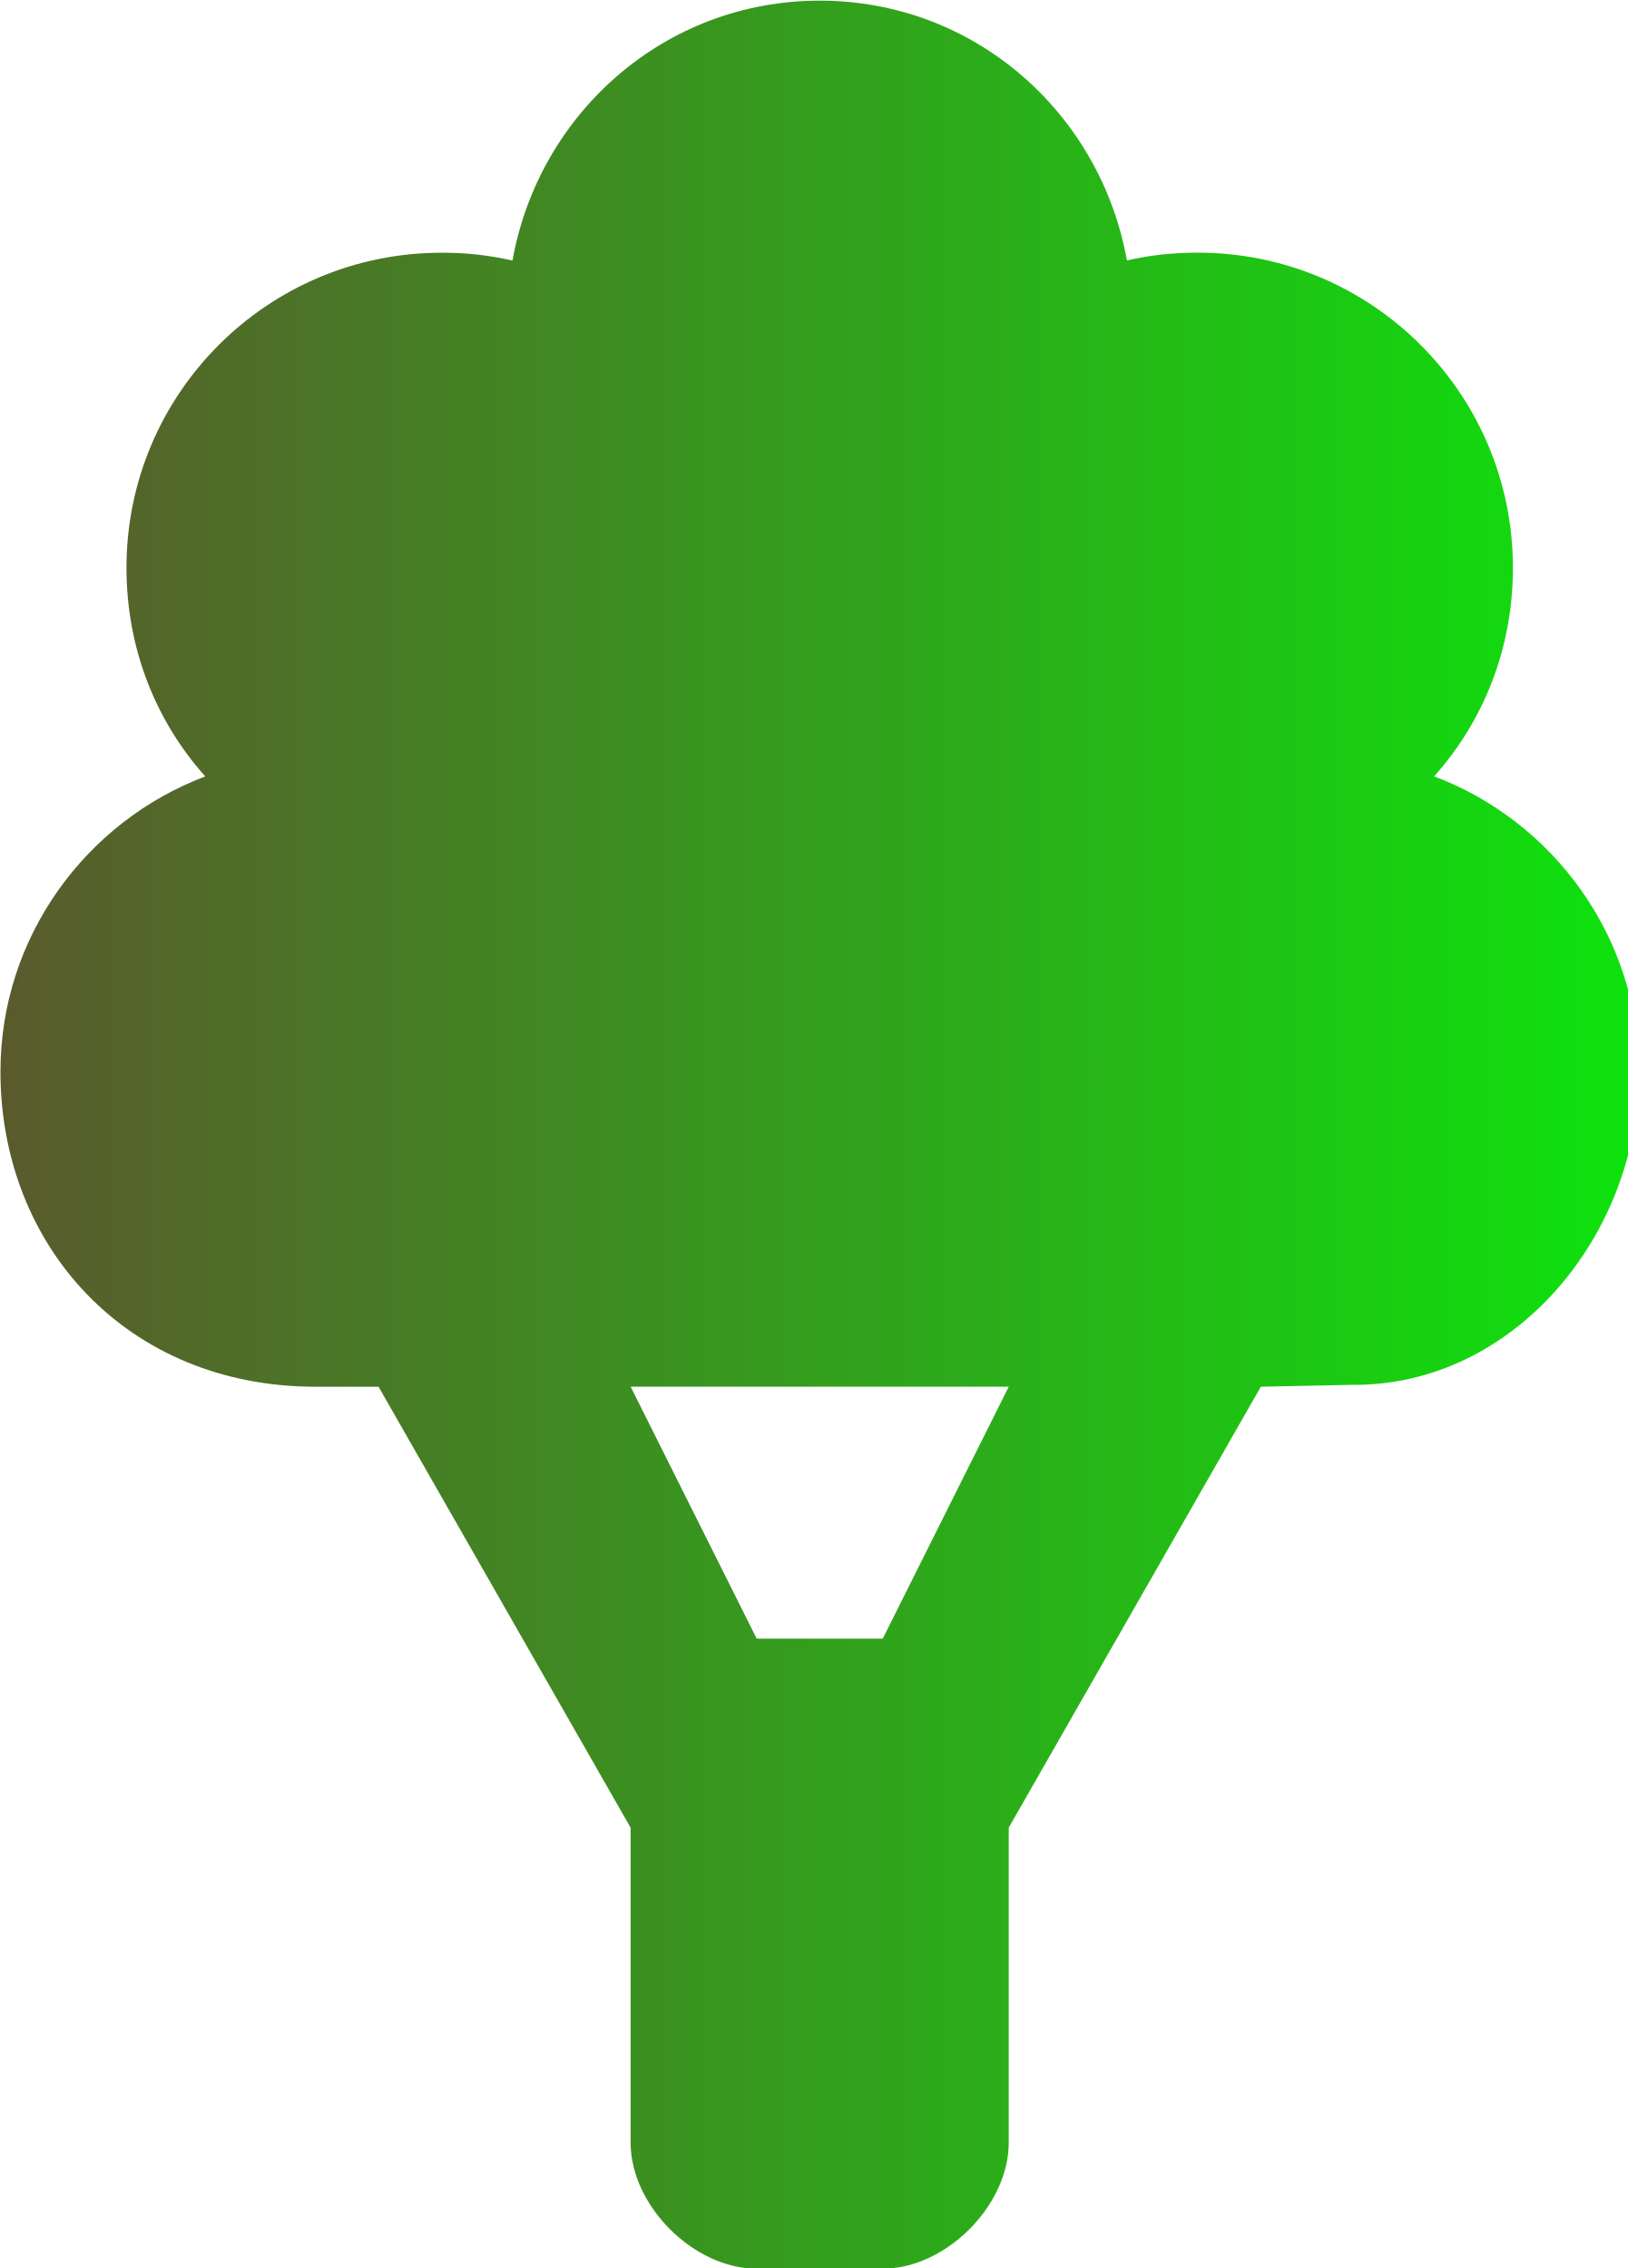
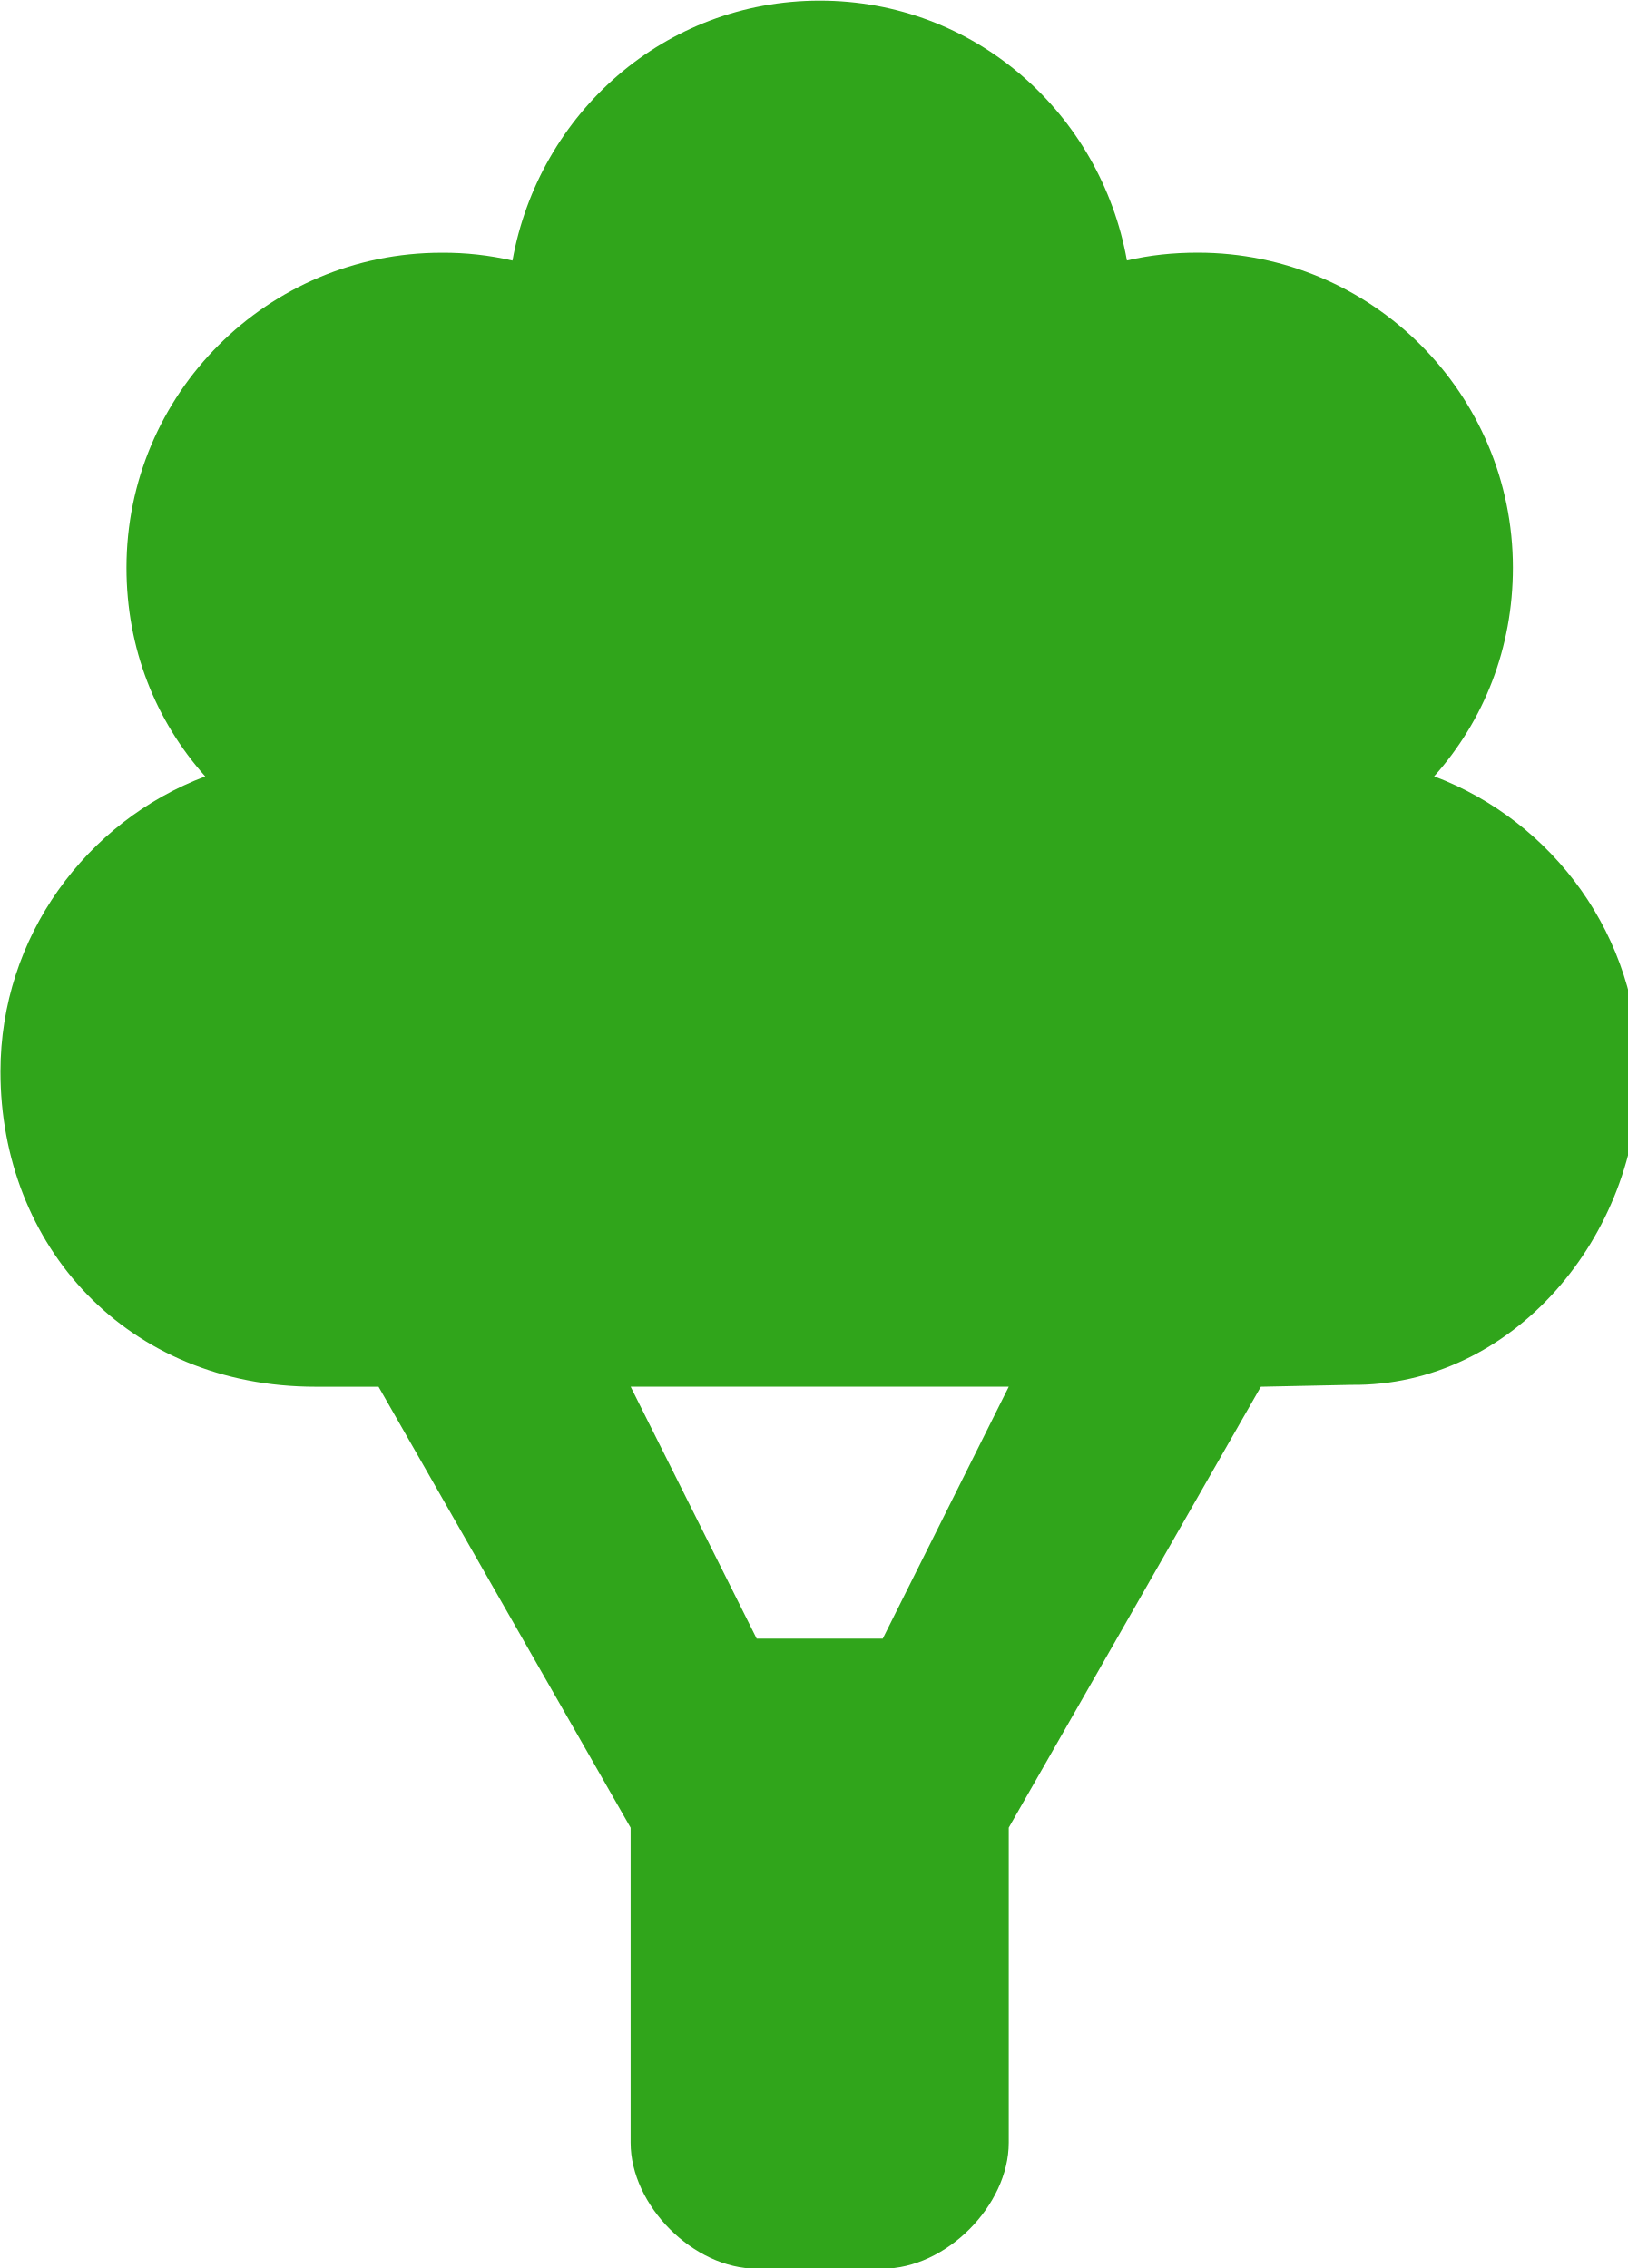
<svg xmlns="http://www.w3.org/2000/svg" version="1.1" width="127" height="177" viewBox="0 0 127 177" xml:space="preserve">
  <defs>
</defs>
  <g transform="matrix(1.77 0 0 1.77 63.95 88.55)" id="cfad92e8-f098-4f33-8fb2-36849ae5827e">
    <linearGradient id="SVGID_118" gradientUnits="userSpaceOnUse" gradientTransform="matrix(1 0 0 1 0 0)" x1="0" y1="50.001" x2="72.223" y2="50.001">
-       <stop offset="0%" style="stop-color:rgb(90,90,45);stop-opacity: 1" />
-       <stop offset="100%" style="stop-color:rgb(13,227,13);stop-opacity: 1" />
+       <stop offset="0%" style="stop-color:rgb(48,165,27);stop-opacity: 1" />
+       <stop offset="100%" style="stop-color:rgb(48,165,27);stop-opacity: 1" />
    </linearGradient>
    <path style="stroke: none; stroke-width: 0; stroke-dasharray: none; stroke-linecap: butt; stroke-dashoffset: 0; stroke-linejoin: miter; stroke-miterlimit: 4; fill: url(#SVGID_118); fill-rule: nonzero; opacity: 1;" vector-effect="non-scaling-stroke" transform=" translate(-36.11, -50)" d="M 72.223 47.223 c 0 -5.945 -3.777 -11.039 -9.028 -13.021 c 2.192 -2.455 3.472 -5.651 3.472 -9.201 c 0 -7.67 -6.218 -13.889 -13.889 -13.889 c -1.094 0 -2.104 0.106 -3.125 0.344 C 48.49 4.961 42.942 -0.002 36.111 0 c -6.83 0.001 -12.379 4.964 -13.542 11.46 a 13.468 13.468 0 0 0 -3.125 -0.345 c -7.671 0 -13.889 6.218 -13.889 13.889 c 0 3.551 1.28 6.746 3.472 9.202 C 3.777 36.187 0 41.278 0 47.223 c 0 7.671 5.556 13.892 13.889 13.892 h 2.777 l 11.111 19.444 v 13.887 c 0 2.777 2.778 5.555 5.556 5.555 h 5.556 c 2.776 0 5.555 -2.777 5.555 -5.555 v -13.89 l 11.112 -19.441 l 3.992 -0.083 c 7.118 0.081 12.675 -6.558 12.675 -13.809 z m -44.445 13.89 h 16.667 l -5.555 11.11 h -5.556 l -5.556 -11.11 z" stroke-linecap="round" />
  </g>
</svg>
